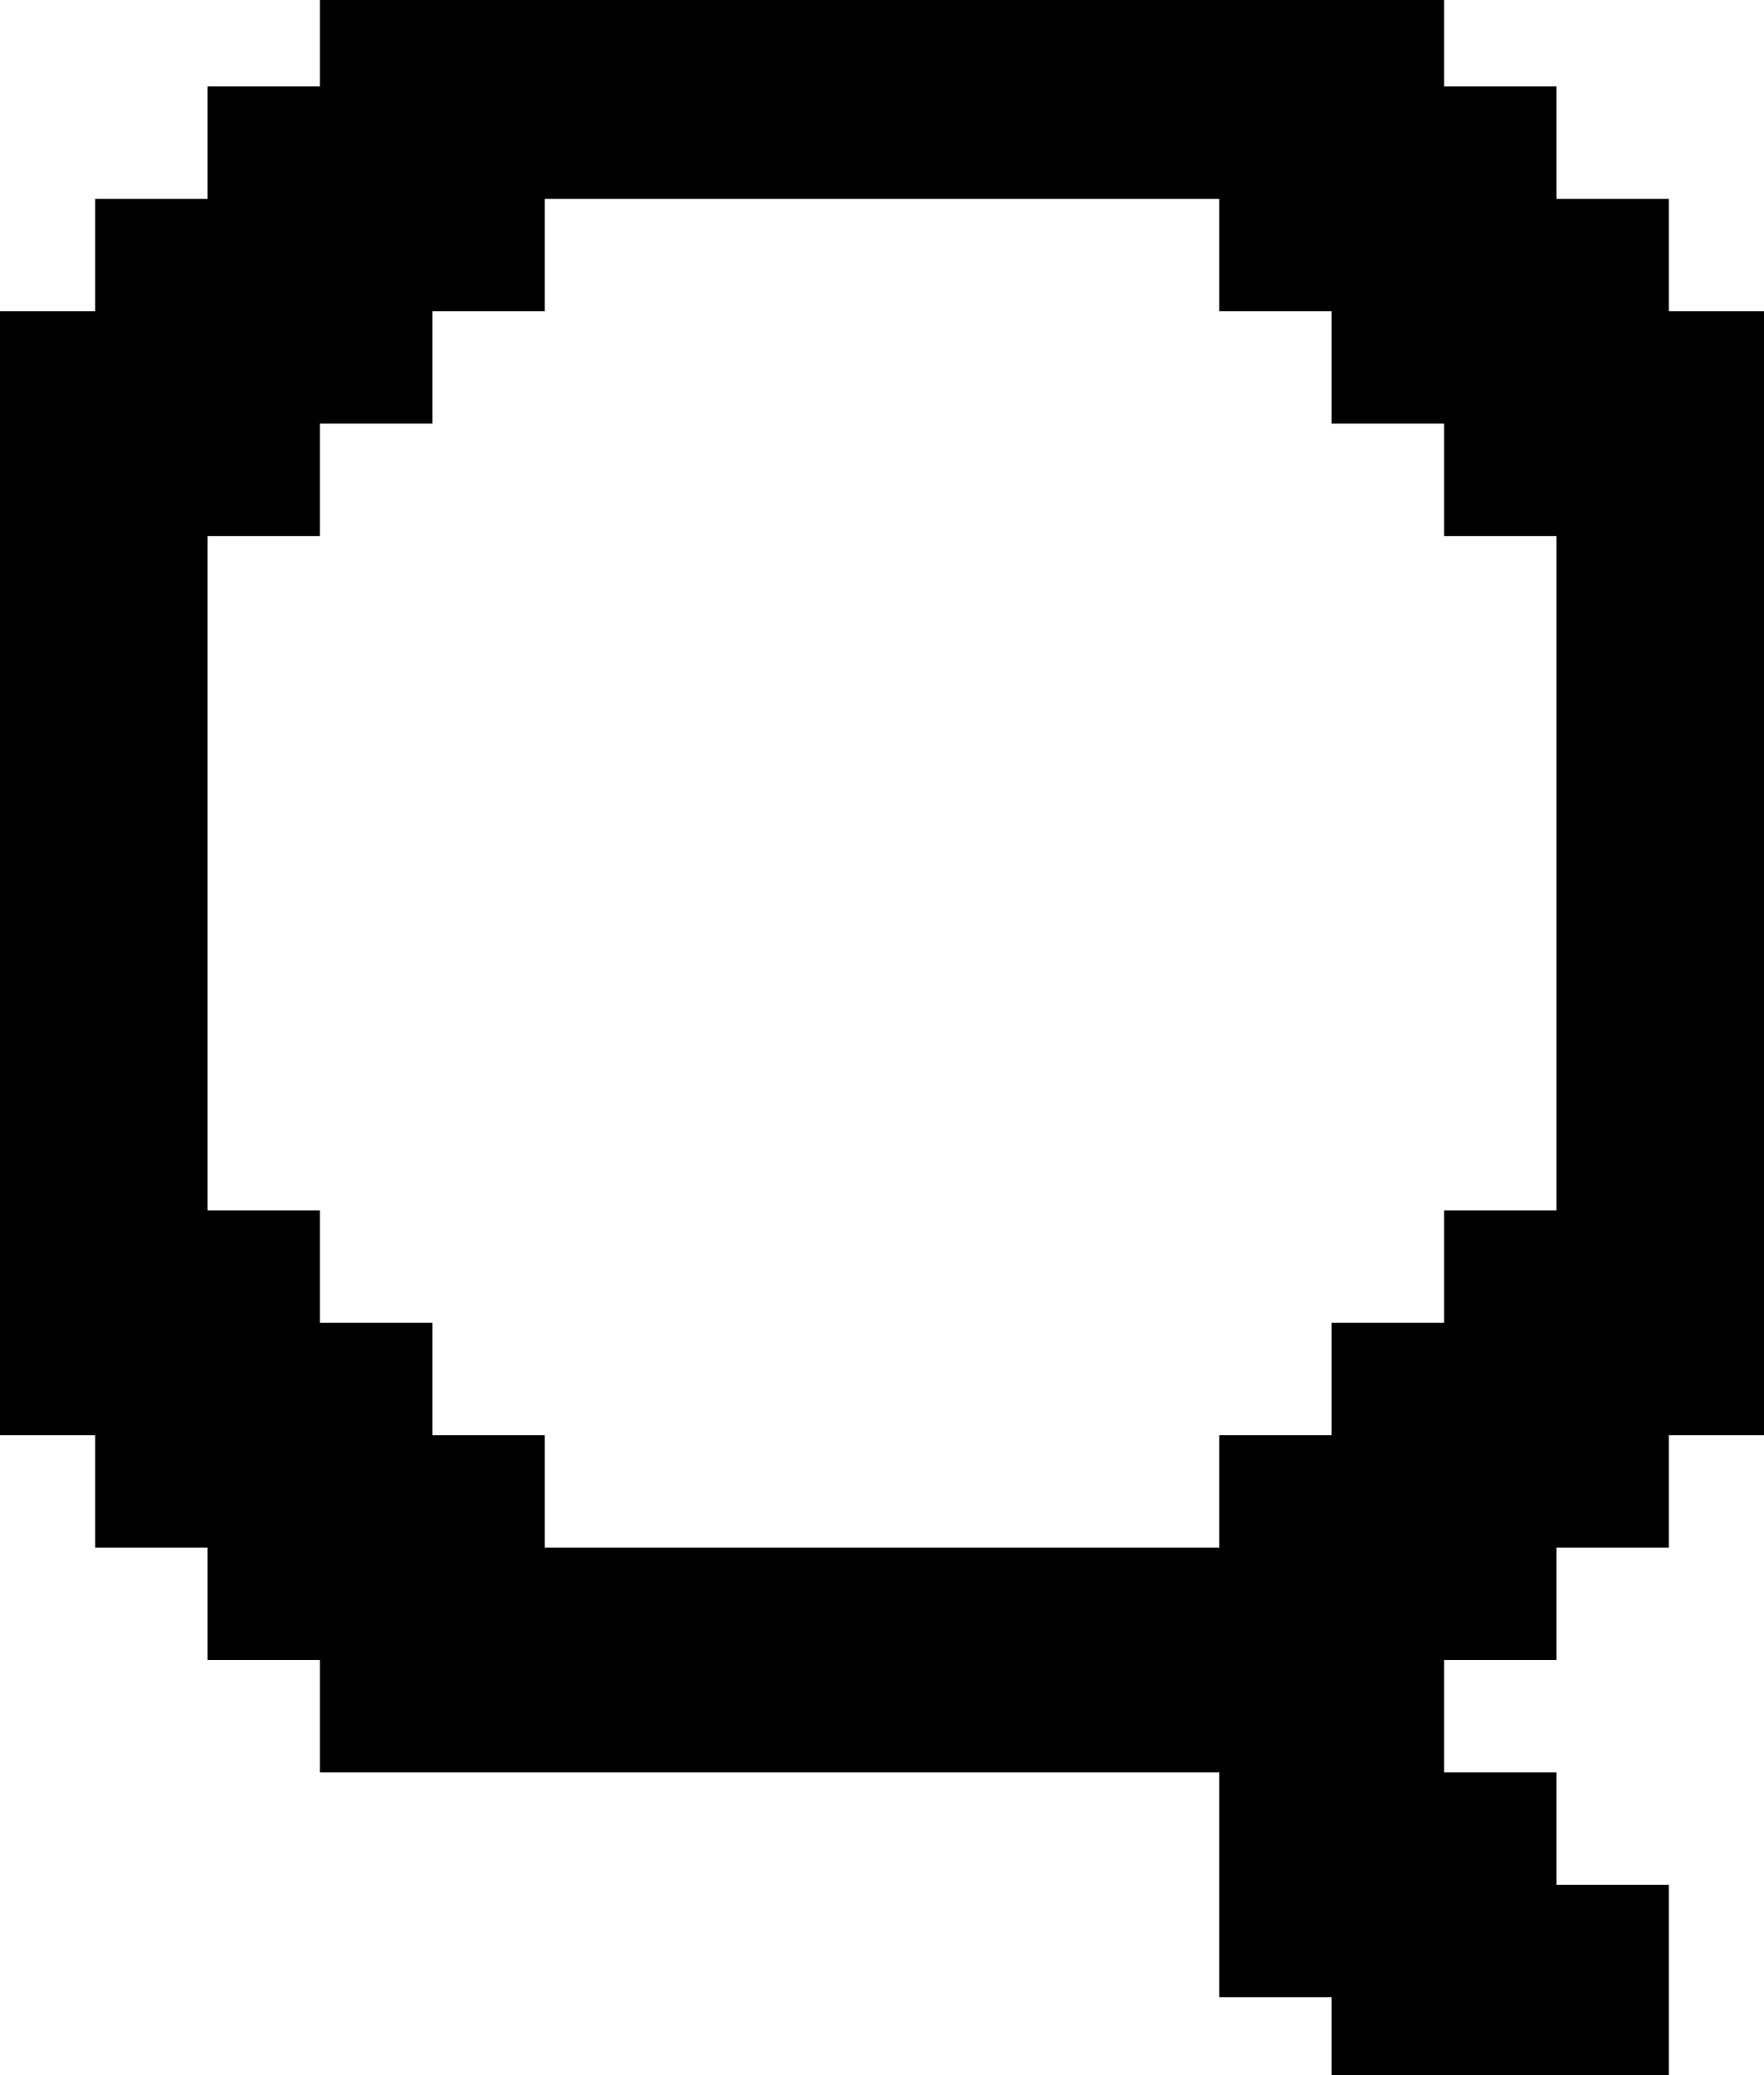
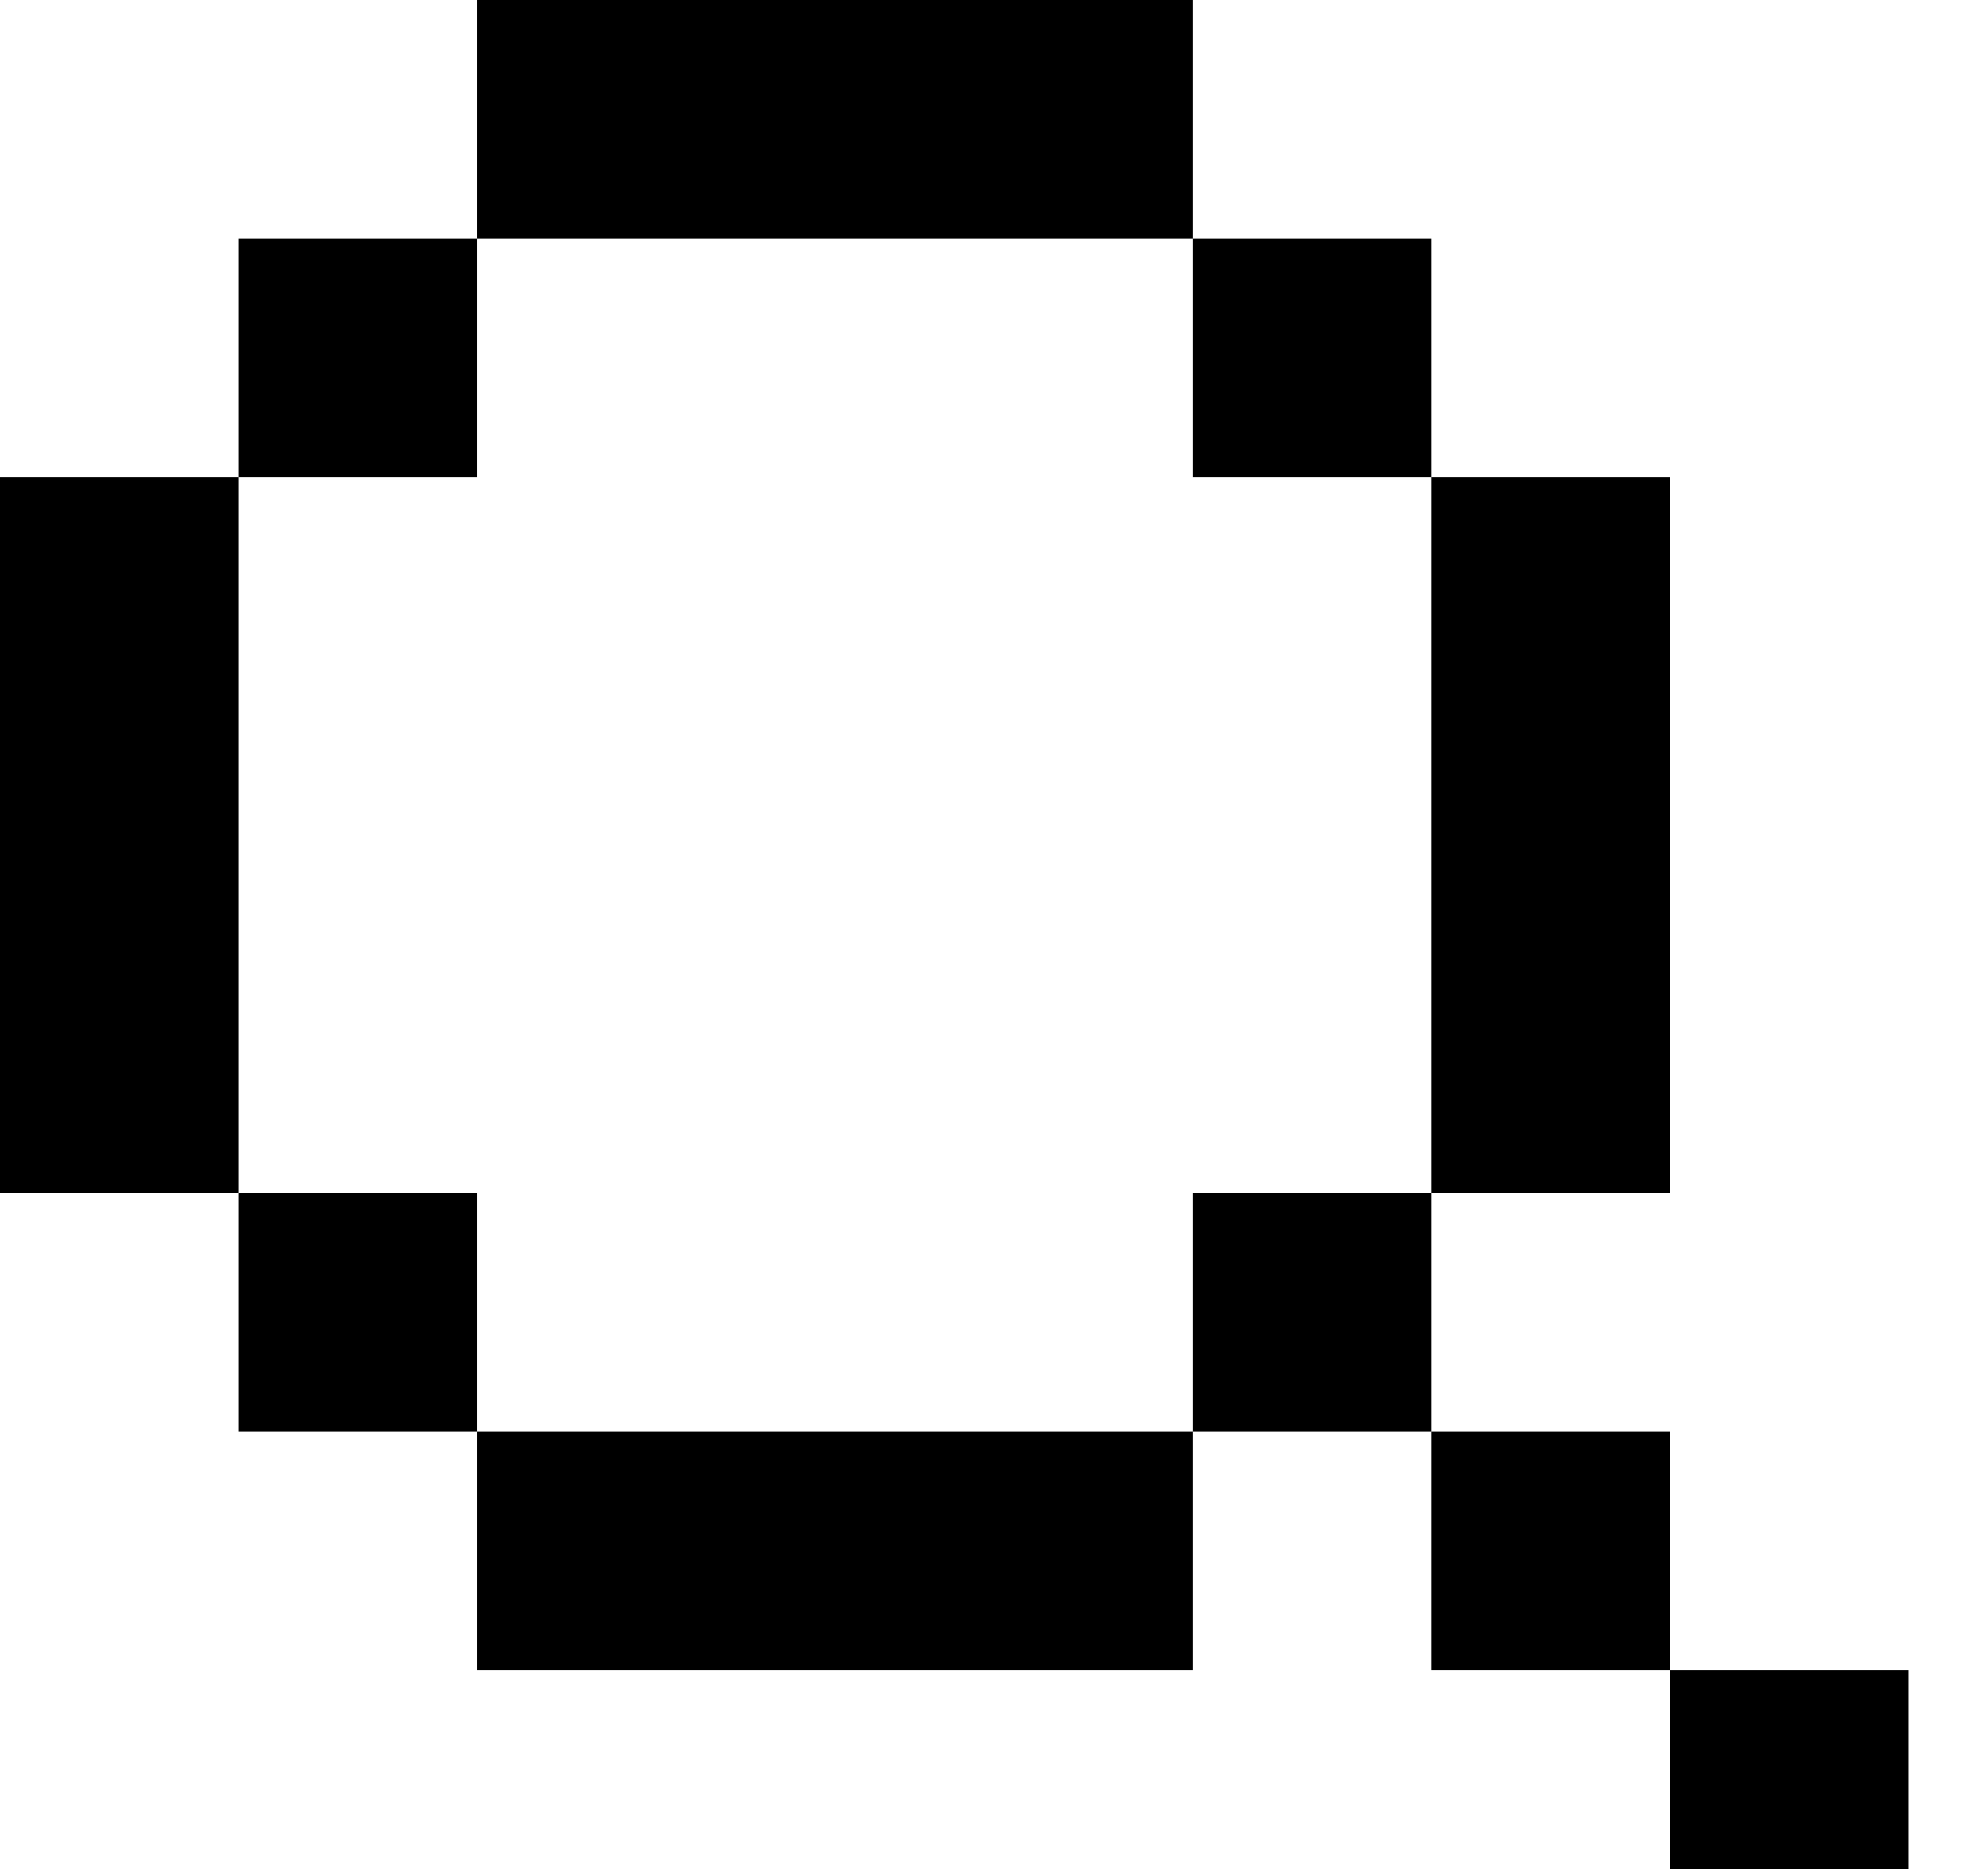
- <svg xmlns="http://www.w3.org/2000/svg" viewBox="4.5 3.5 17 20">
-   <path d="M20.583 6.5V5.417H19.5V4.333H18.417V3.25H7.583V4.333H6.5V5.417H5.417V6.5H4.333V17.333H5.417V18.417H6.5V19.5H7.583V20.583H16.25V22.75H17.333V23.833H20.583V21.667H19.5V20.583H18.417V19.5H19.5V18.417H20.583V17.333H21.667V6.5H20.583ZM19.5 15.167H18.417V16.25H17.333V17.333H16.25V18.417H9.75V17.333H8.667V16.25H7.583V15.167H6.5V8.667H7.583V7.583H8.667V6.5H9.75V5.417H16.25V6.5H17.333V7.583H18.417V8.667H19.5V15.167Z" />
+ <svg xmlns="http://www.w3.org/2000/svg" version="1.1" x="0px" y="0px" viewBox="12 12 50 47" xml:space="preserve">
+   <g>
+     <path d="M36,18h6v-6c-6,0-12,0-18,0v6C28,18,32,18,36,18L36,18z" />
+     <polygon points="48,24 48,18 42,18 42,24 48,24  " />
+     <polygon points="48,48 48,54 54,54 54,48 48,48  " />
+     <polygon points="42,42 42,48 48,48 48,42 42,42  " />
+     <path d="M48,36v6h6c0-6,0-12,0-18h-6C48,28,48,32,48,36L48,36z" />
+     <polygon points="24,18 18,18 18,24 24,24 24,18  " />
+     <polygon points="54,54 54,60 60,60 60,54 54,54  " />
+     <polygon points="60,60 60,66 66,66 66,60 60,60  " />
+     <path d="M30,48h-6v6c6,0,12,0,18,0v-6C38,48,34,48,30,48L30,48z" />
+     <path d="M18,30v-6h-6c0,6,0,12,0,18h6C18,38,18,34,18,30L18,30z" />
+     <polygon points="18,42 18,48 24,48 24,42 18,42  " />
+   </g>
</svg>
